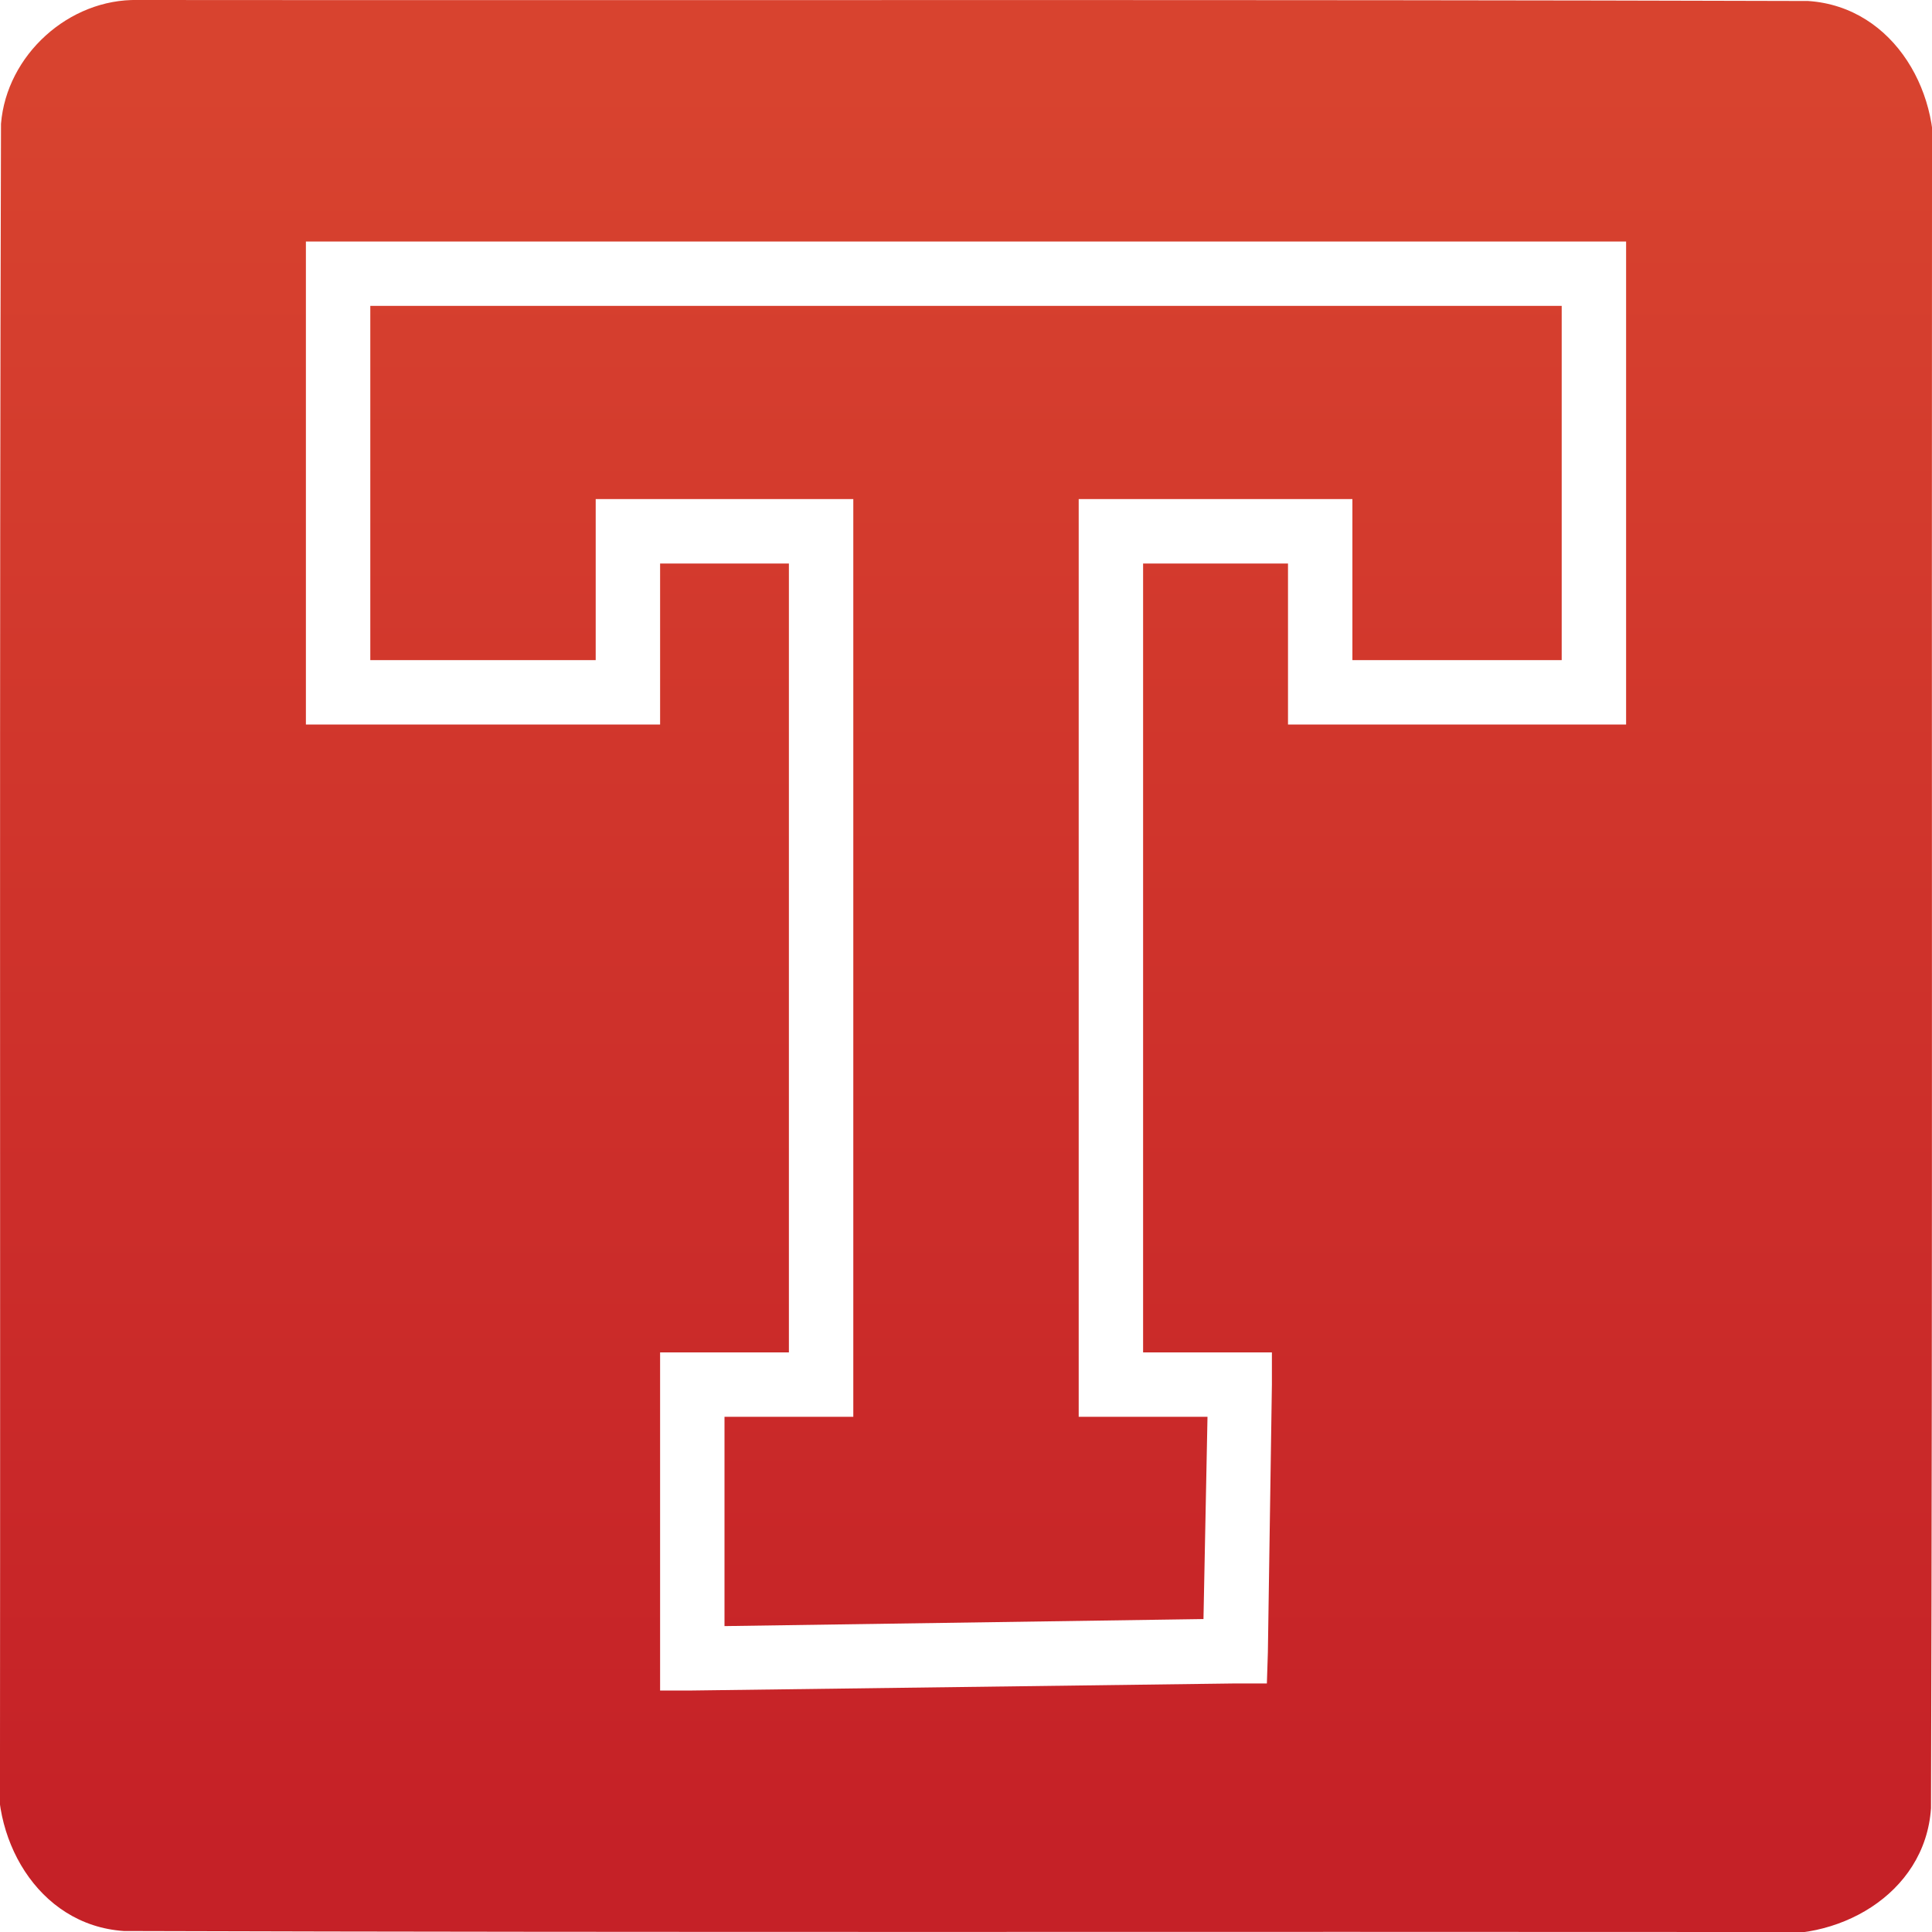
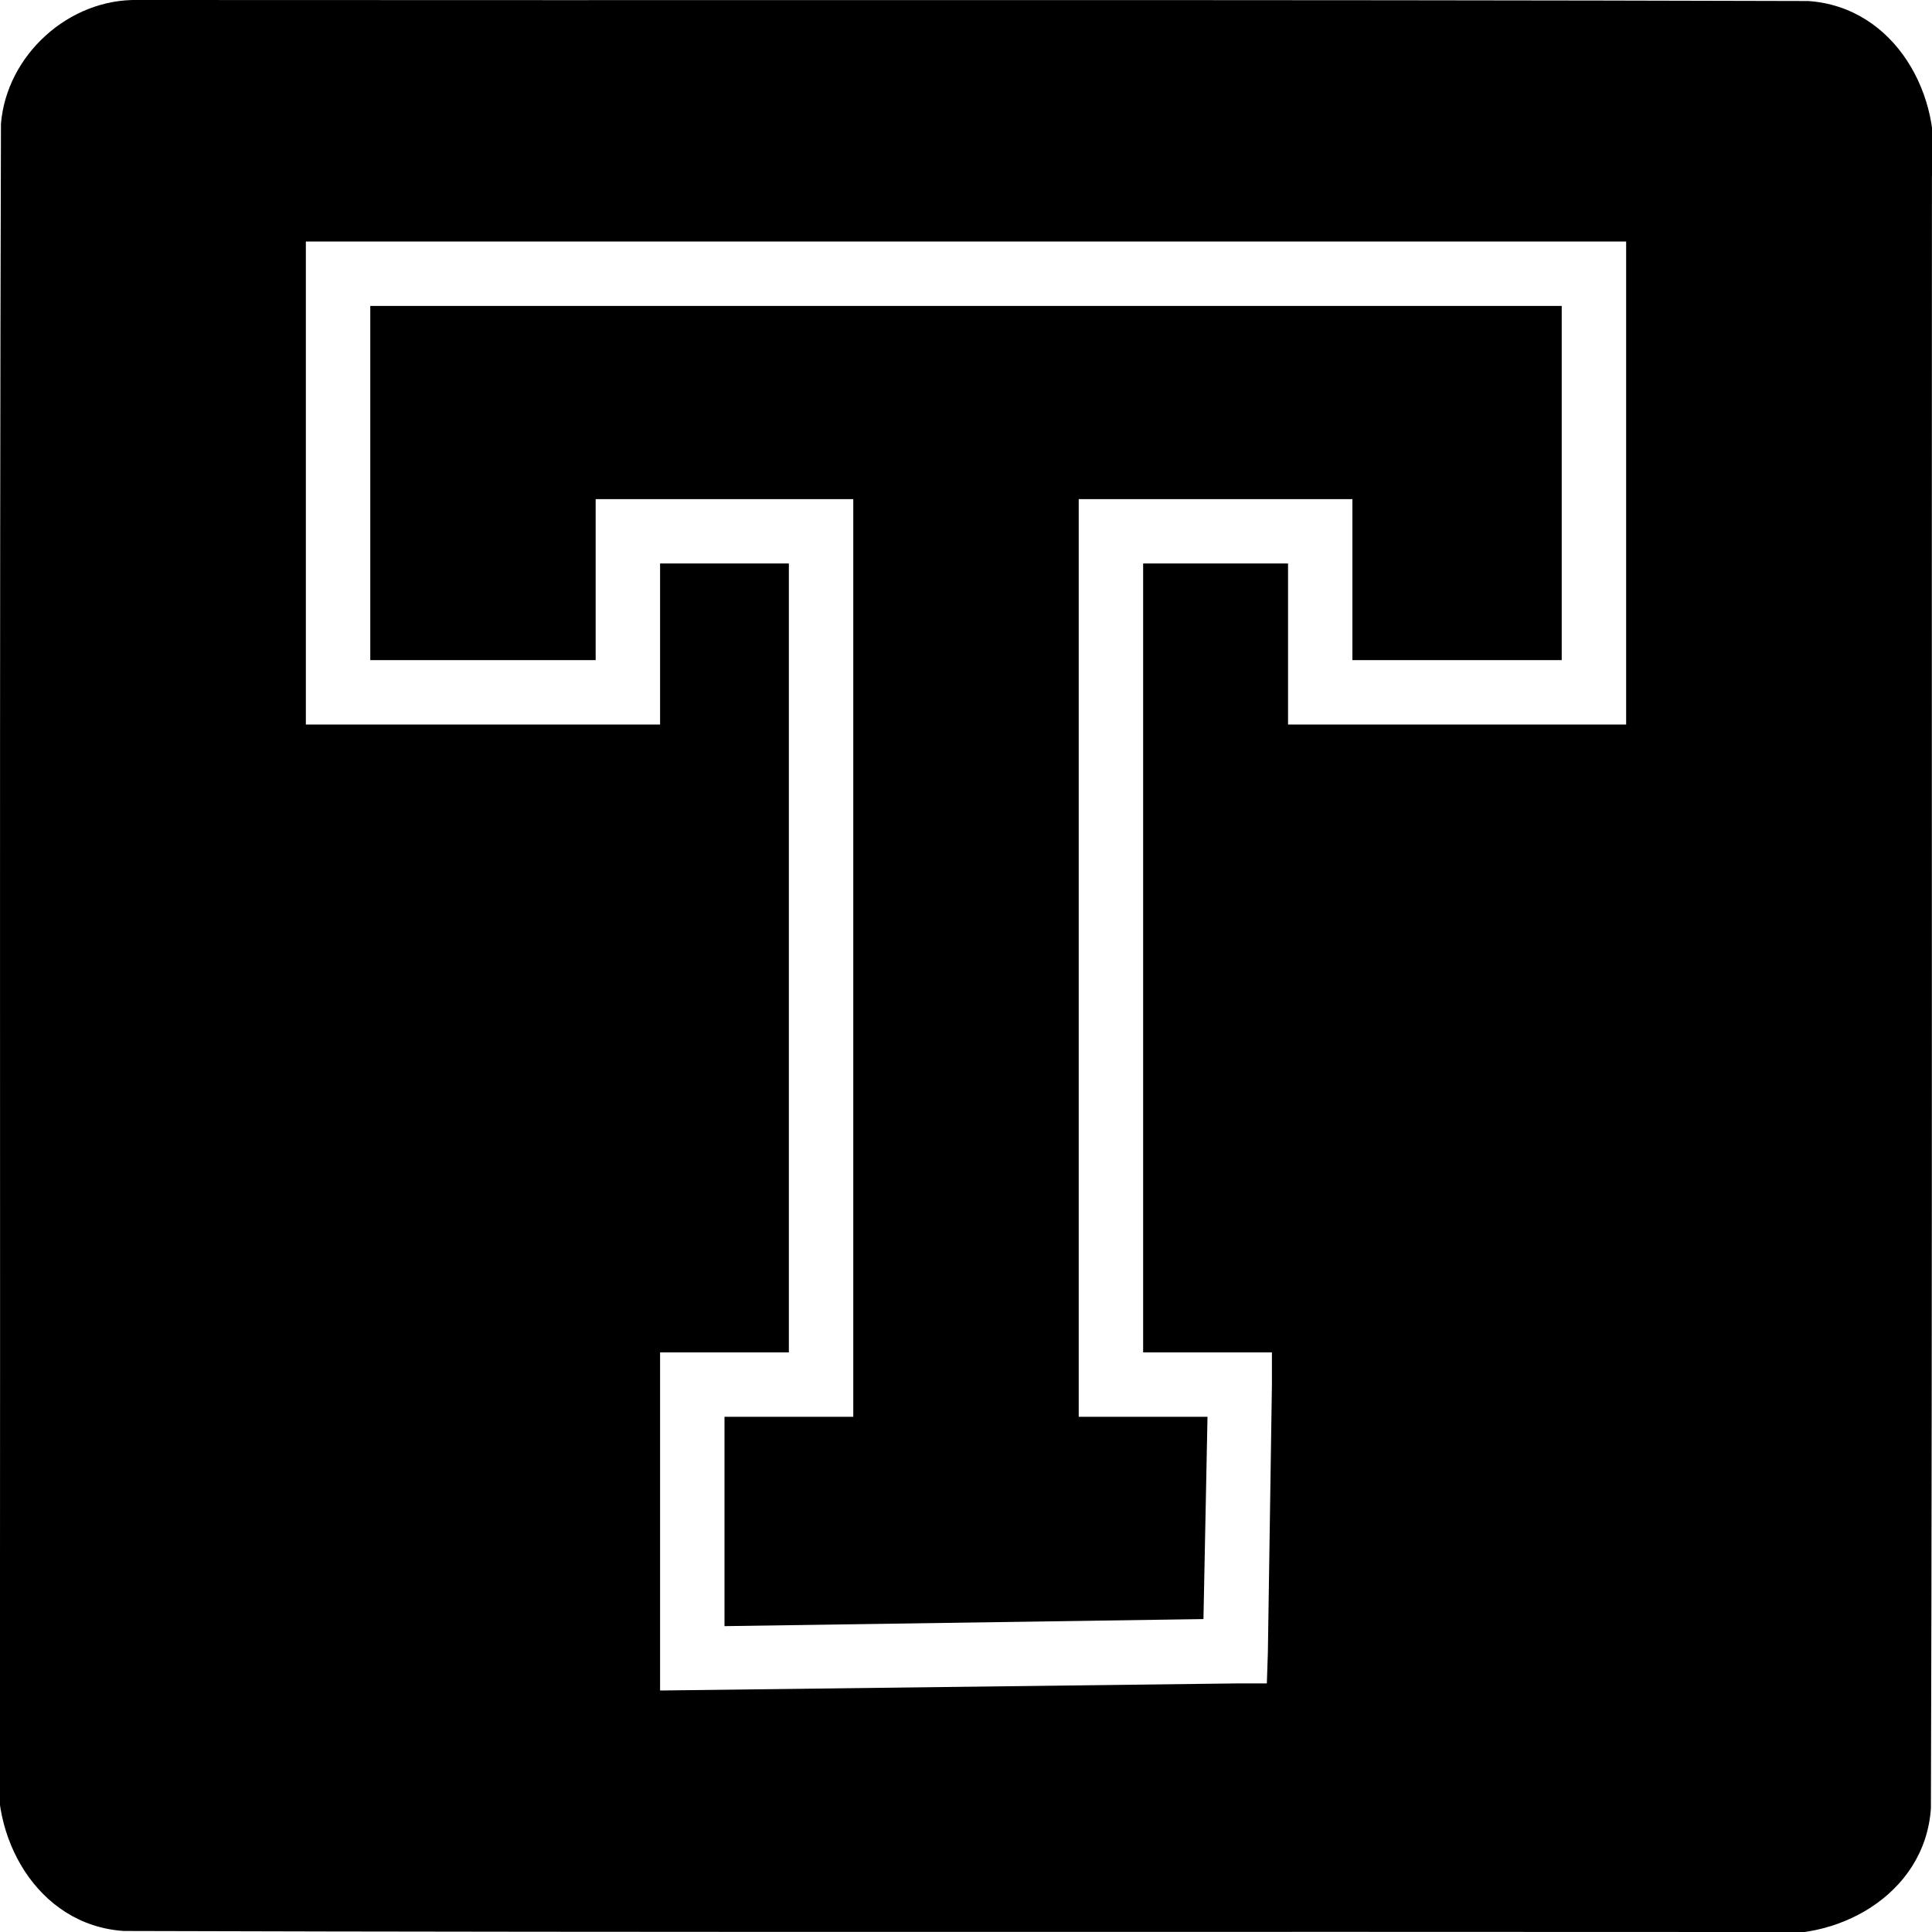
- <svg xmlns="http://www.w3.org/2000/svg" xmlns:xlink="http://www.w3.org/1999/xlink" height="60" width="60" id="svg2" version="1.1">
-   <defs id="defs4">
-     <linearGradient id="linearGradient3833" y2="57.5" gradientUnits="userSpaceOnUse" x2="2.5" y1="2.5" x1="2.5">
-       <stop stop-color="#d8432f" offset="0" id="stop7" />
-       <stop stop-color="#c52127" offset="1" id="stop9" />
-     </linearGradient>
-     <linearGradient xlink:href="#linearGradient3833" id="linearGradient3015" gradientUnits="userSpaceOnUse" x1="2.5" y1="2.5" x2="2.5" y2="57.5" />
-     <linearGradient xlink:href="#linearGradient3833" id="linearGradient4625" gradientUnits="userSpaceOnUse" x1="2.5" y1="2.5" x2="2.5" y2="57.5" />
-     <linearGradient xlink:href="#linearGradient3833" id="linearGradient4628" gradientUnits="userSpaceOnUse" x1="2.5" y1="2.5" x2="2.5" y2="57.5" />
-     <linearGradient xlink:href="#linearGradient3833" id="linearGradient4635" gradientUnits="userSpaceOnUse" x1="2.5" y1="2.5" x2="2.5" y2="57.5" />
-   </defs>
-   <g id="g11">
-     <g id="g3008">
-       <path style="fill:url(#linearGradient4635);fill-rule:evenodd" d="M 4.281 0 C 2.14 -0.045 0.205 1.709 0.031 3.844 C -0.02 20.736 0.015 37.638 0 54.531 C -0.375 57.011 1.146 59.788 3.844 59.969 C 20.736 60.02 37.638 59.985 54.531 60 C 57.011 60.375 59.788 58.854 59.969 56.156 C 60.02 39.264 59.985 22.362 60 5.469 C 60.375 2.989 58.854 0.212 56.156 0.031 C 38.868 -0.02 21.57 0.015 4.281 0 z M 9.5 7.5 L 10.5 7.5 L 49.5 7.5 L 50.5 7.5 L 50.5 8.5 L 50.5 21.5 L 50.5 22.5 L 49.5 22.5 L 41 22.5 L 40 22.5 L 40 21.5 L 40 17.5 L 35.5 17.5 L 35.5 42 L 38.5 42 L 39.5 42 L 39.5 43 L 39.375 51.312 L 39.344 52.281 L 38.375 52.281 L 21.5 52.5 L 20.5 52.5 L 20.5 51.5 L 20.5 43 L 20.5 42 L 21.5 42 L 24.5 42 L 24.5 17.5 L 20.5 17.5 L 20.5 21.5 L 20.5 22.5 L 19.5 22.5 L 10.5 22.5 L 9.5 22.5 L 9.5 21.5 L 9.5 8.5 L 9.5 7.5 z M 11.5 9.5 L 11.5 20.5 L 18.5 20.5 L 18.5 16.5 L 18.5 15.5 L 19.5 15.5 L 25.5 15.5 L 26.5 15.5 L 26.5 16.5 L 26.5 43 L 26.5 44 L 25.5 44 L 22.5 44 L 22.5 50.5 L 37.375 50.281 L 37.5 44 L 34.5 44 L 33.5 44 L 33.5 43 L 33.5 16.5 L 33.5 15.5 L 34.5 15.5 L 41 15.5 L 42 15.5 L 42 16.5 L 42 20.5 L 48.5 20.5 L 48.5 9.5 L 11.5 9.5 z " id="rect13" />
-     </g>
-   </g>
+ <svg xmlns="http://www.w3.org/2000/svg" version="1.1" width="32" height="32" viewBox="0 0 32 32">
+   <path d="M2.283 0c-1.142-0.024-2.174 0.912-2.267 2.050-0.027 9.009-0.009 18.024-0.017 27.033-0.2 1.322 0.611 2.804 2.050 2.9 9.009 0.027 18.024 0.009 27.033 0.017 1.322 0.2 2.804-0.611 2.9-2.050 0.027-9.009 0.009-18.024 0.017-27.033 0.2-1.322-0.611-2.804-2.050-2.9-9.22-0.027-18.446-0.009-27.667-0.017zM5.067 4h21.867v8h-5.6v-2.667h-2.4v13.067h2.133v0.533l-0.067 4.433-0.017 0.517h-0.517l-9.533 0.117v-5.6h2.133v-13.067h-2.133v2.667h-5.867v-8zM6.133 5.067v5.867h3.733v-2.667h4.267v15.2h-2.133v3.467l7.933-0.117 0.067-3.35h-2.133v-15.2h4.533v2.667h3.467v-5.867h-19.733z" />
</svg>
